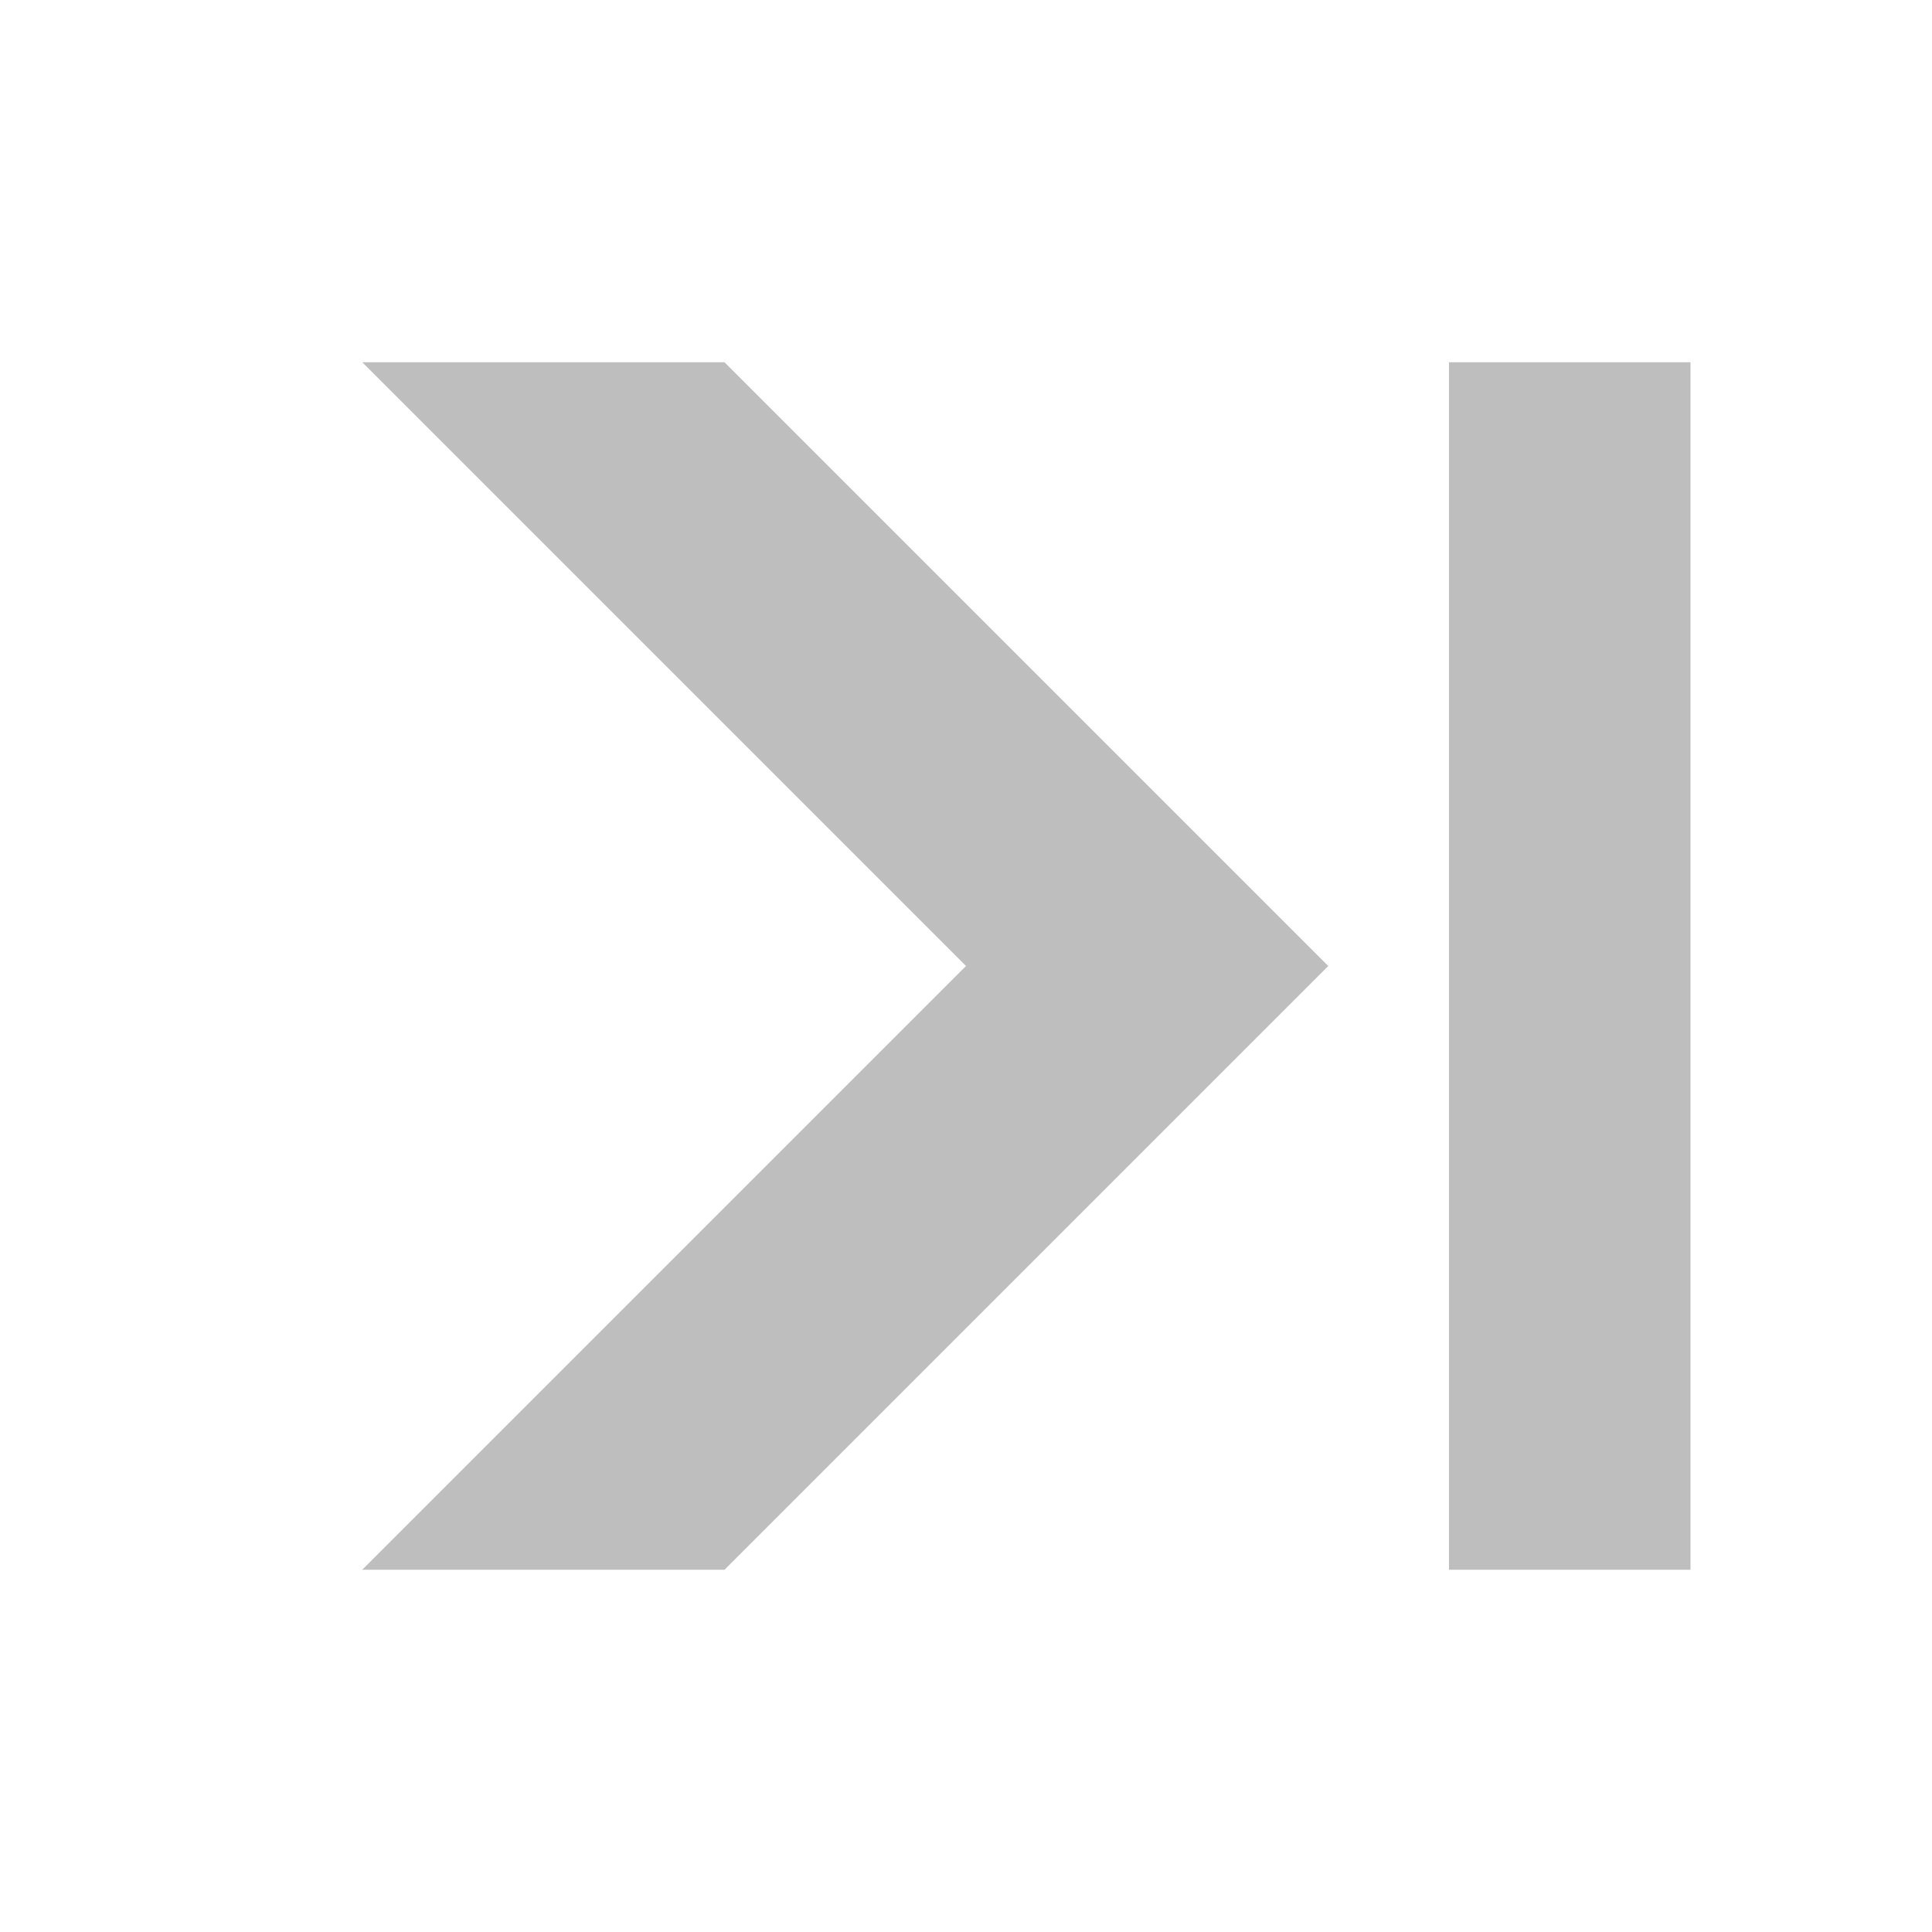
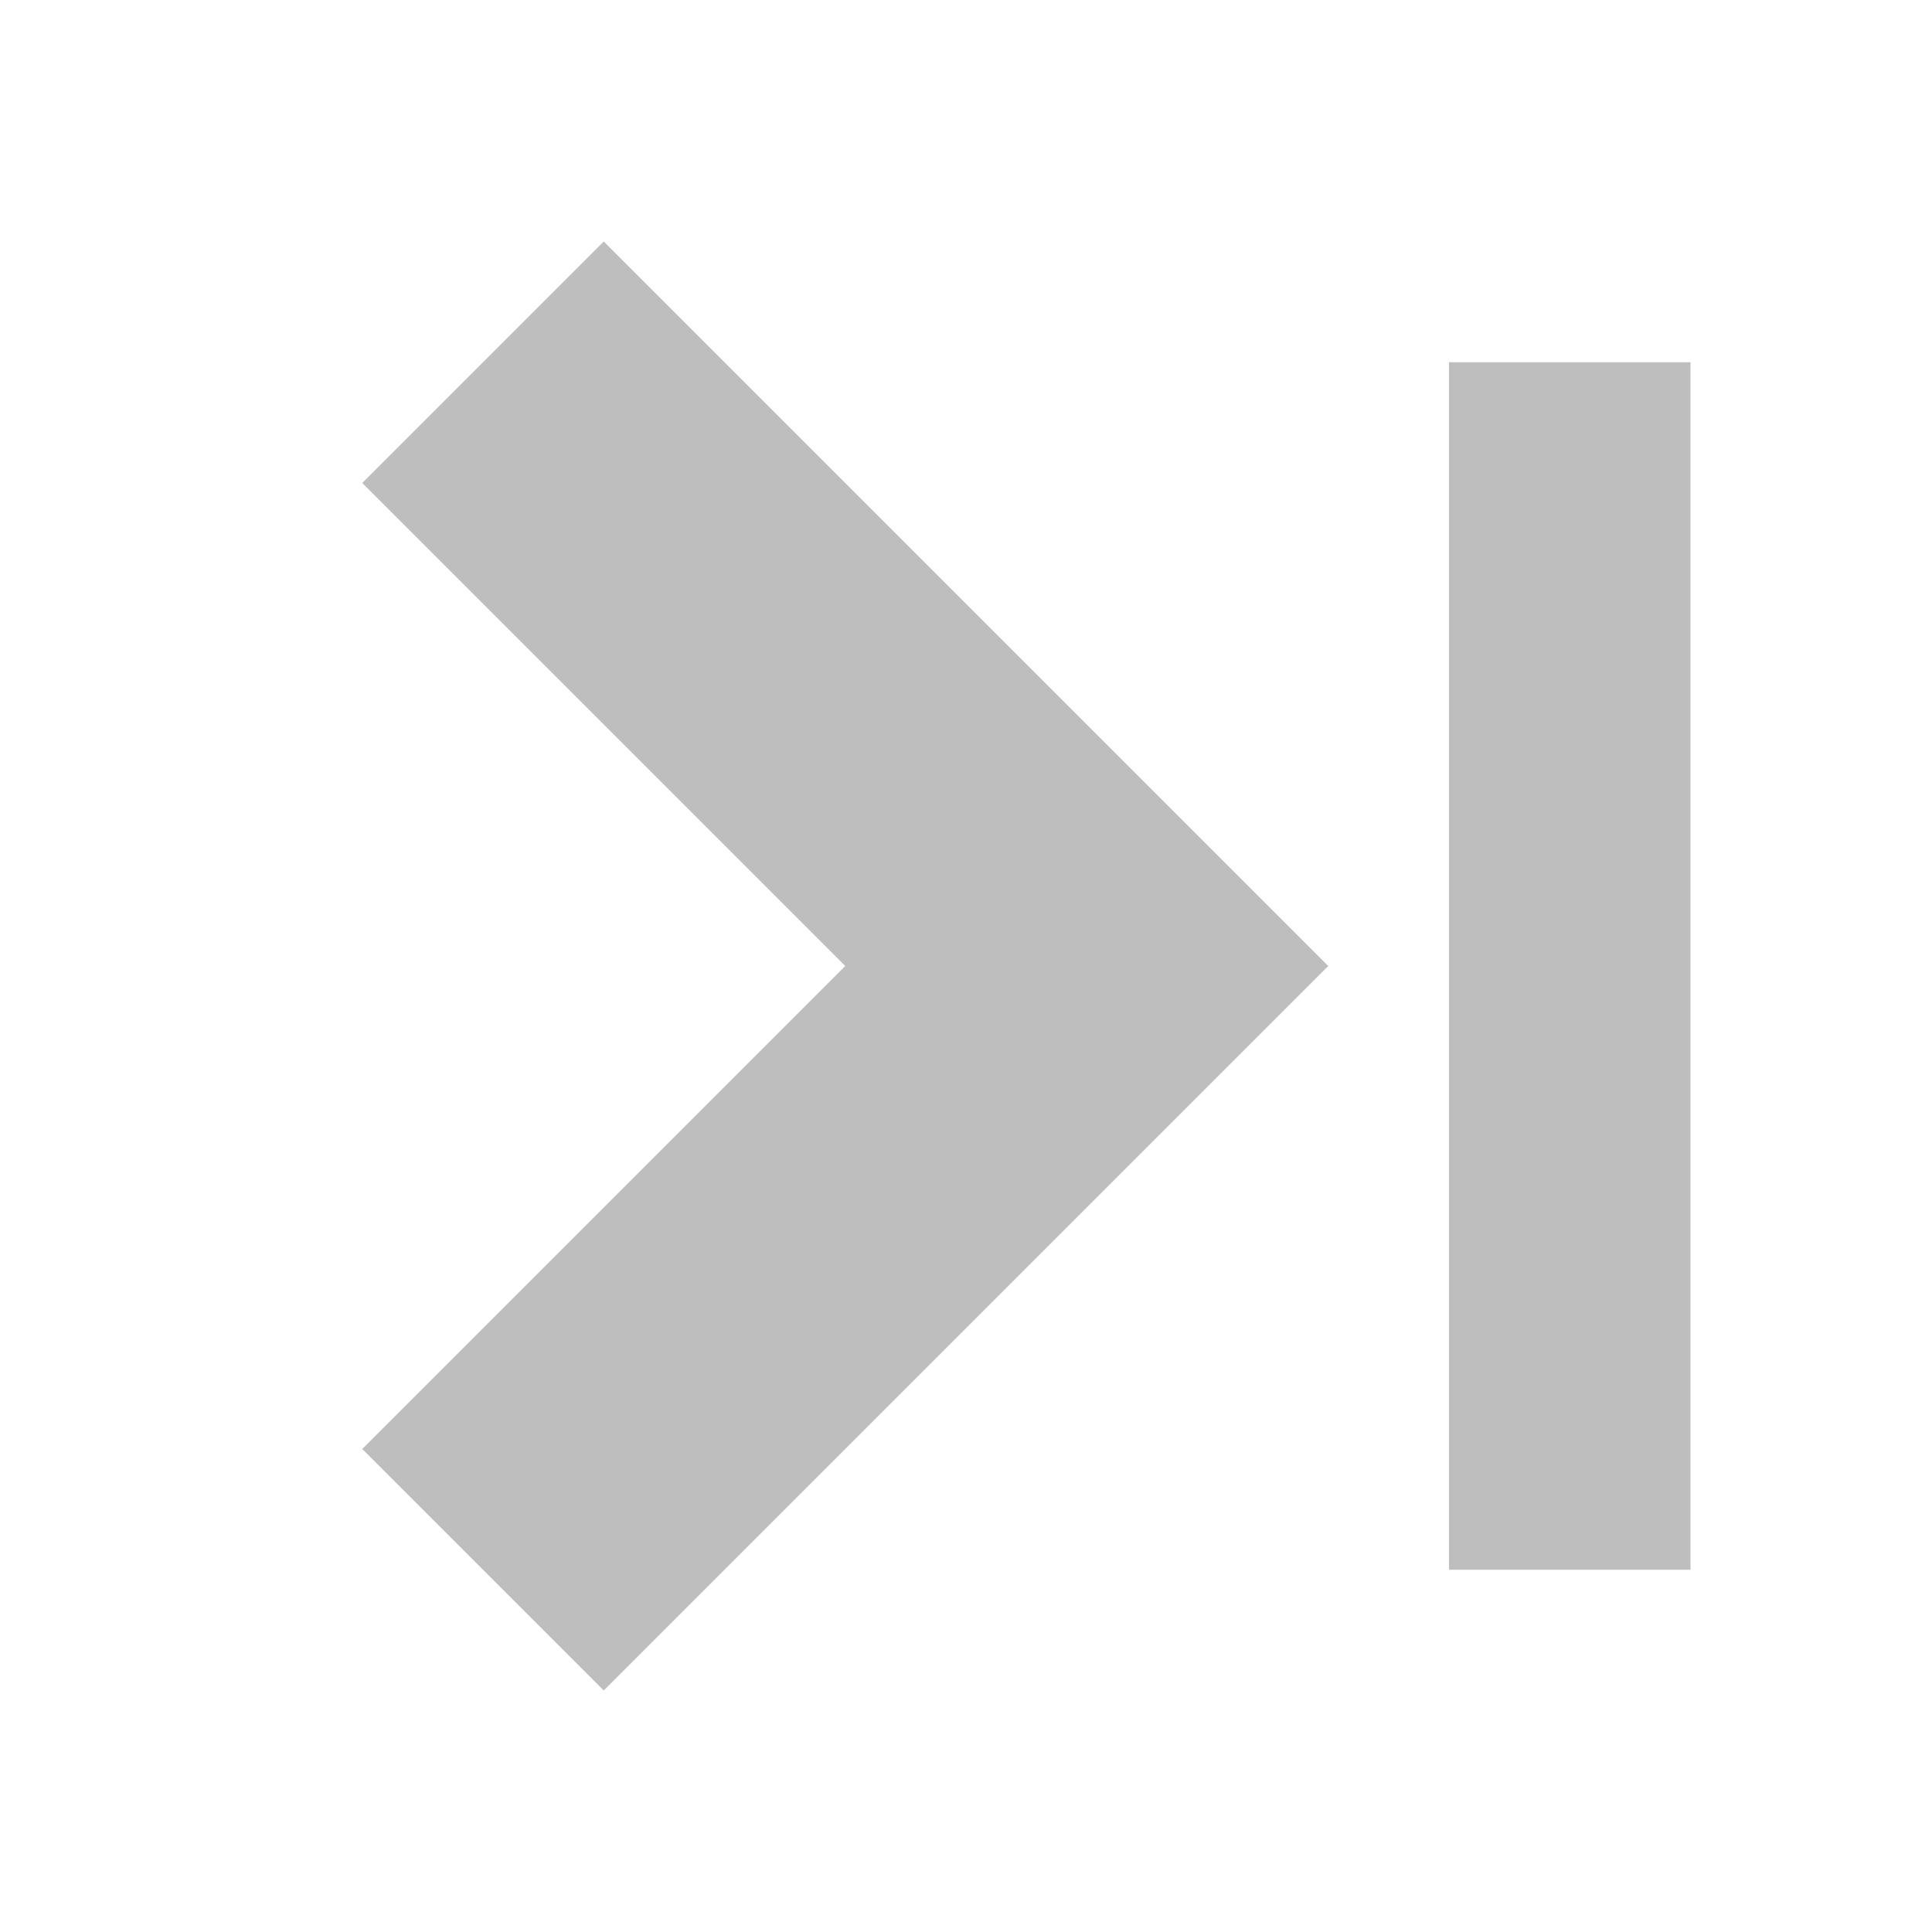
<svg xmlns="http://www.w3.org/2000/svg" width="16" height="16" id="svg3330" version="1.1">
  <defs id="defs3332" />
  <g id="capa1" transform="translate(0,-1036.362)">
-     <path id="path5156" d="m 3,1039.362 5,5 -5,5 3,0 5,-5 -5,-5 z m 9,0 0,10 2,0 0,-10 z" style="opacity:1;color:black;fill:#bebebe;fill-opacity:1;fill-rule:nonzero;stroke:none;stroke-width:2;marker:none;visibility:visible;display:inline;overflow:visible;enable-background:accumulate" />
+     <path id="path5156" d="m 3,1040.362 4,4 -4,4 2,2 6,-6 -6,-6 z m 9,-1 0,10 2,0 0,-10 z" style="color:#000000;display:inline;overflow:visible;visibility:visible;opacity:1;fill:#bebebe;fill-opacity:1;fill-rule:nonzero;stroke:none;stroke-width:2;marker:none;enable-background:accumulate" />
  </g>
</svg>
